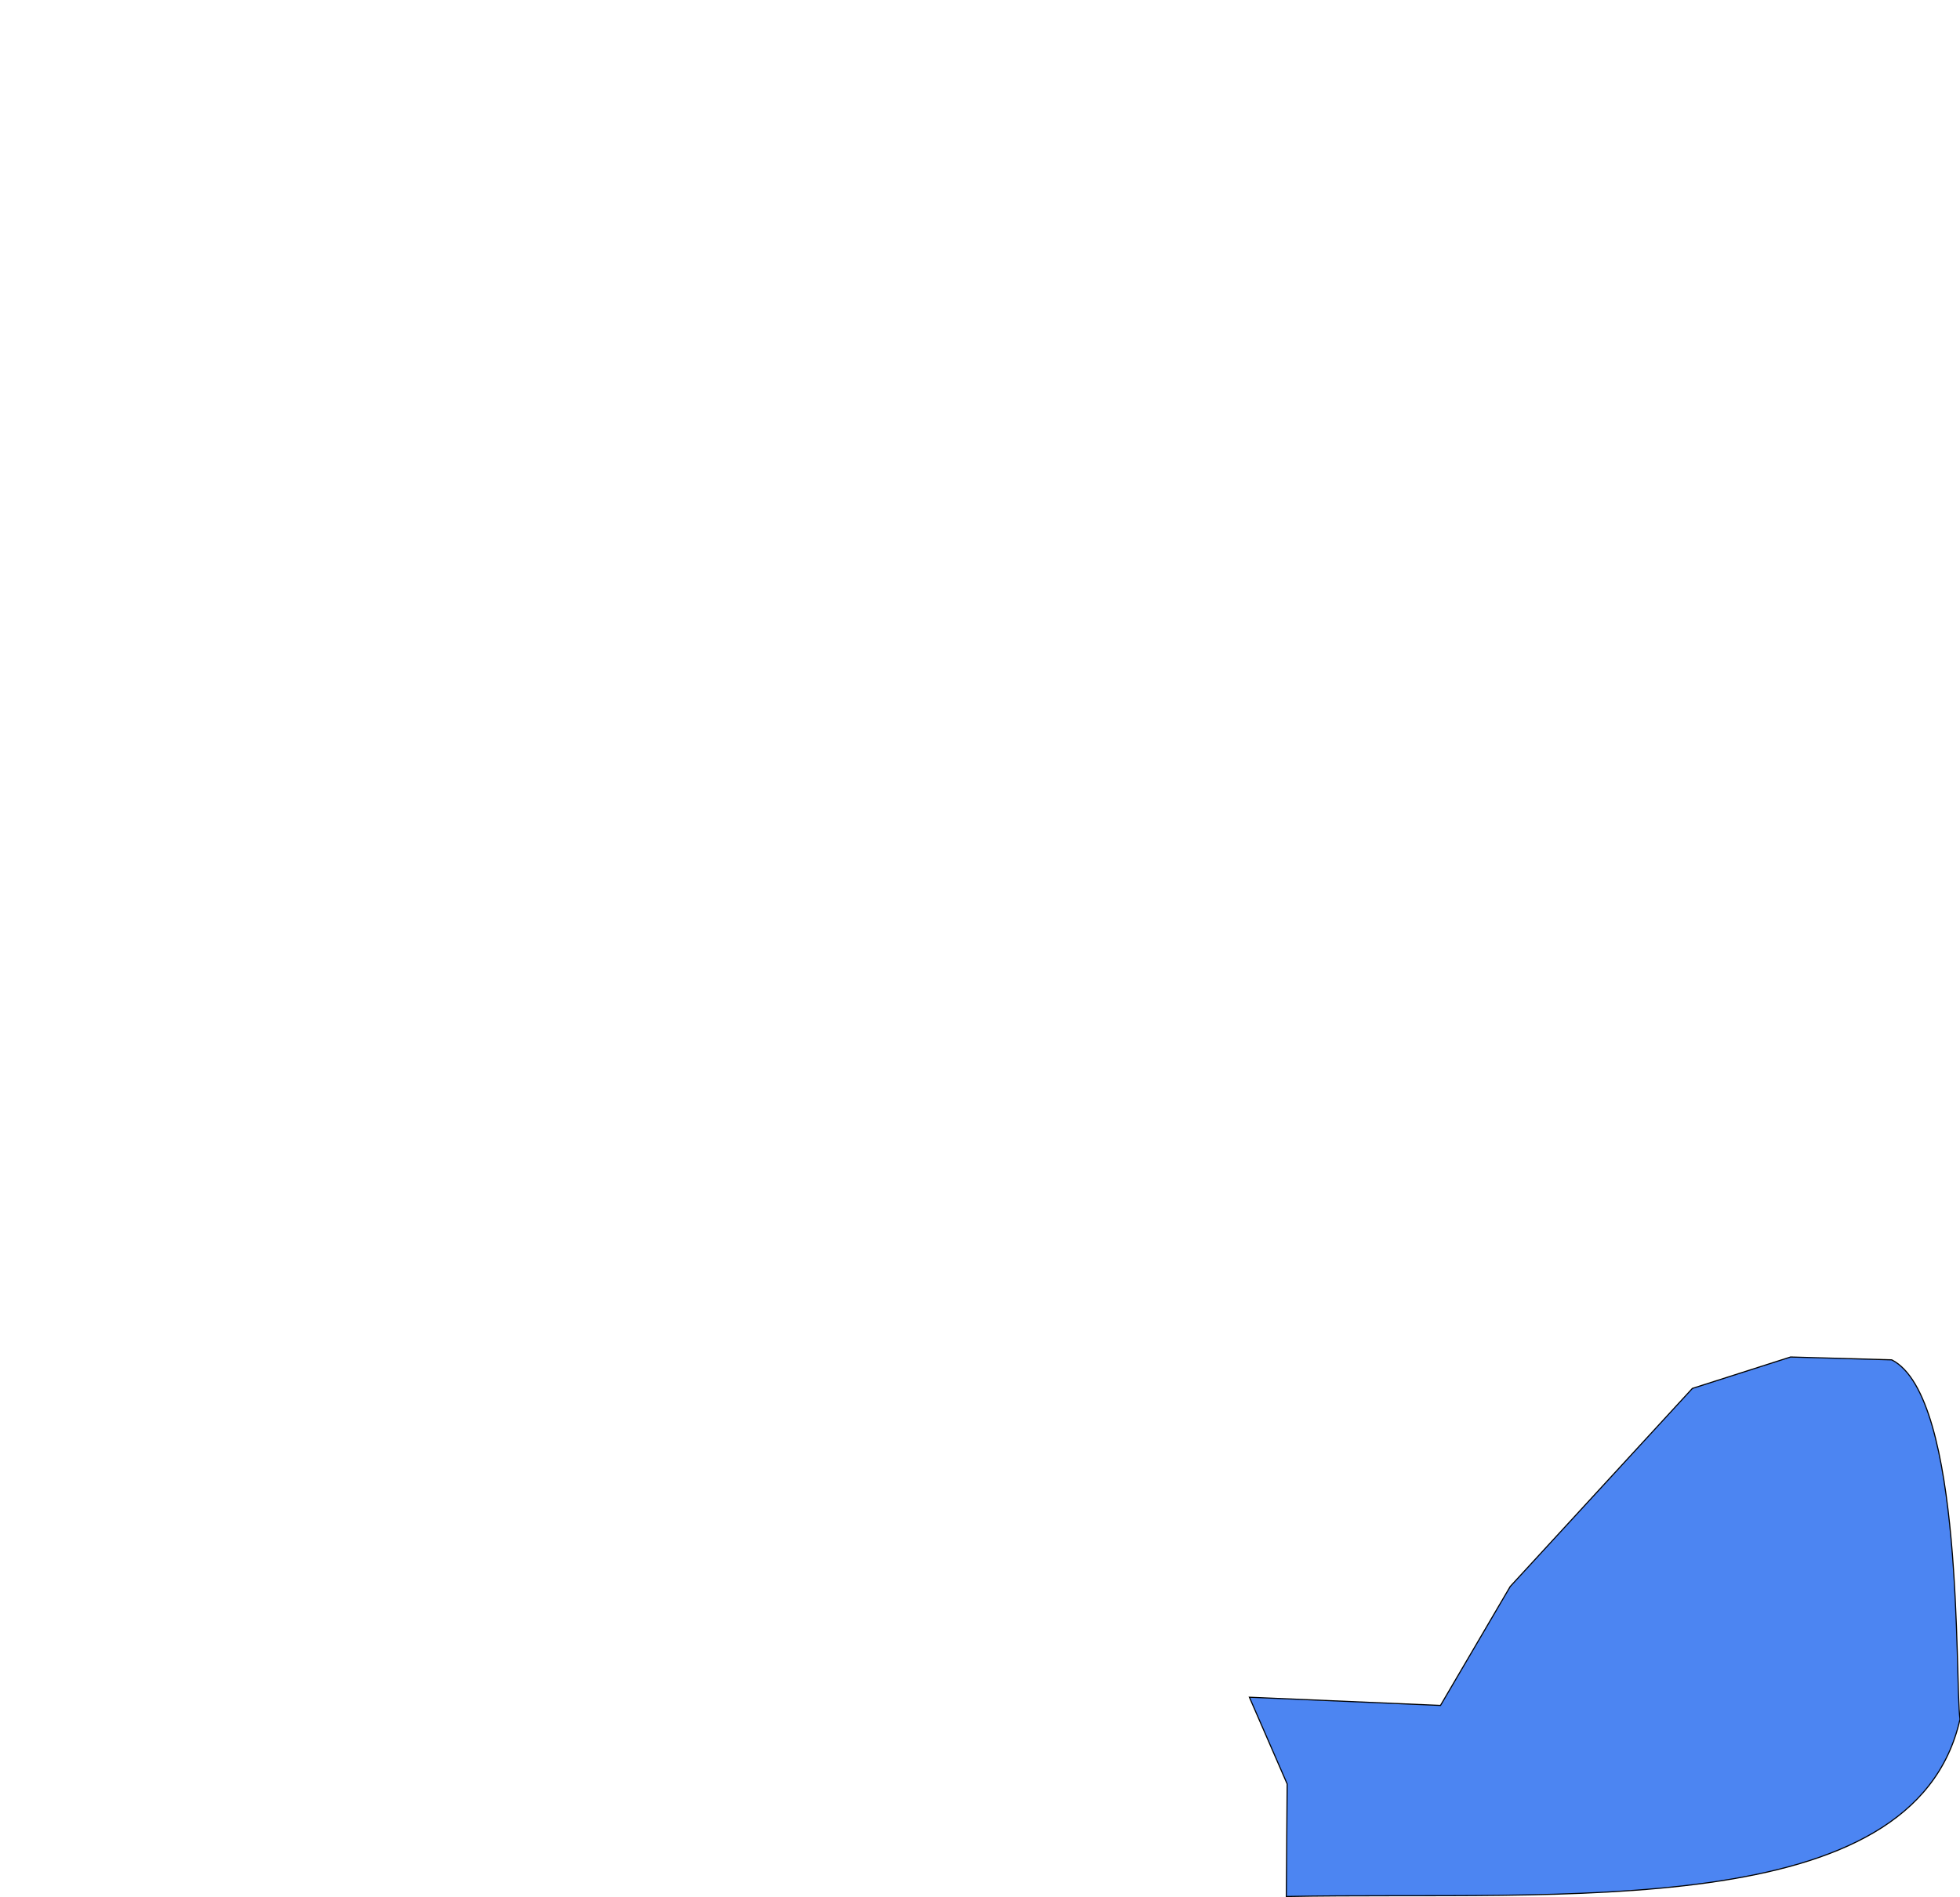
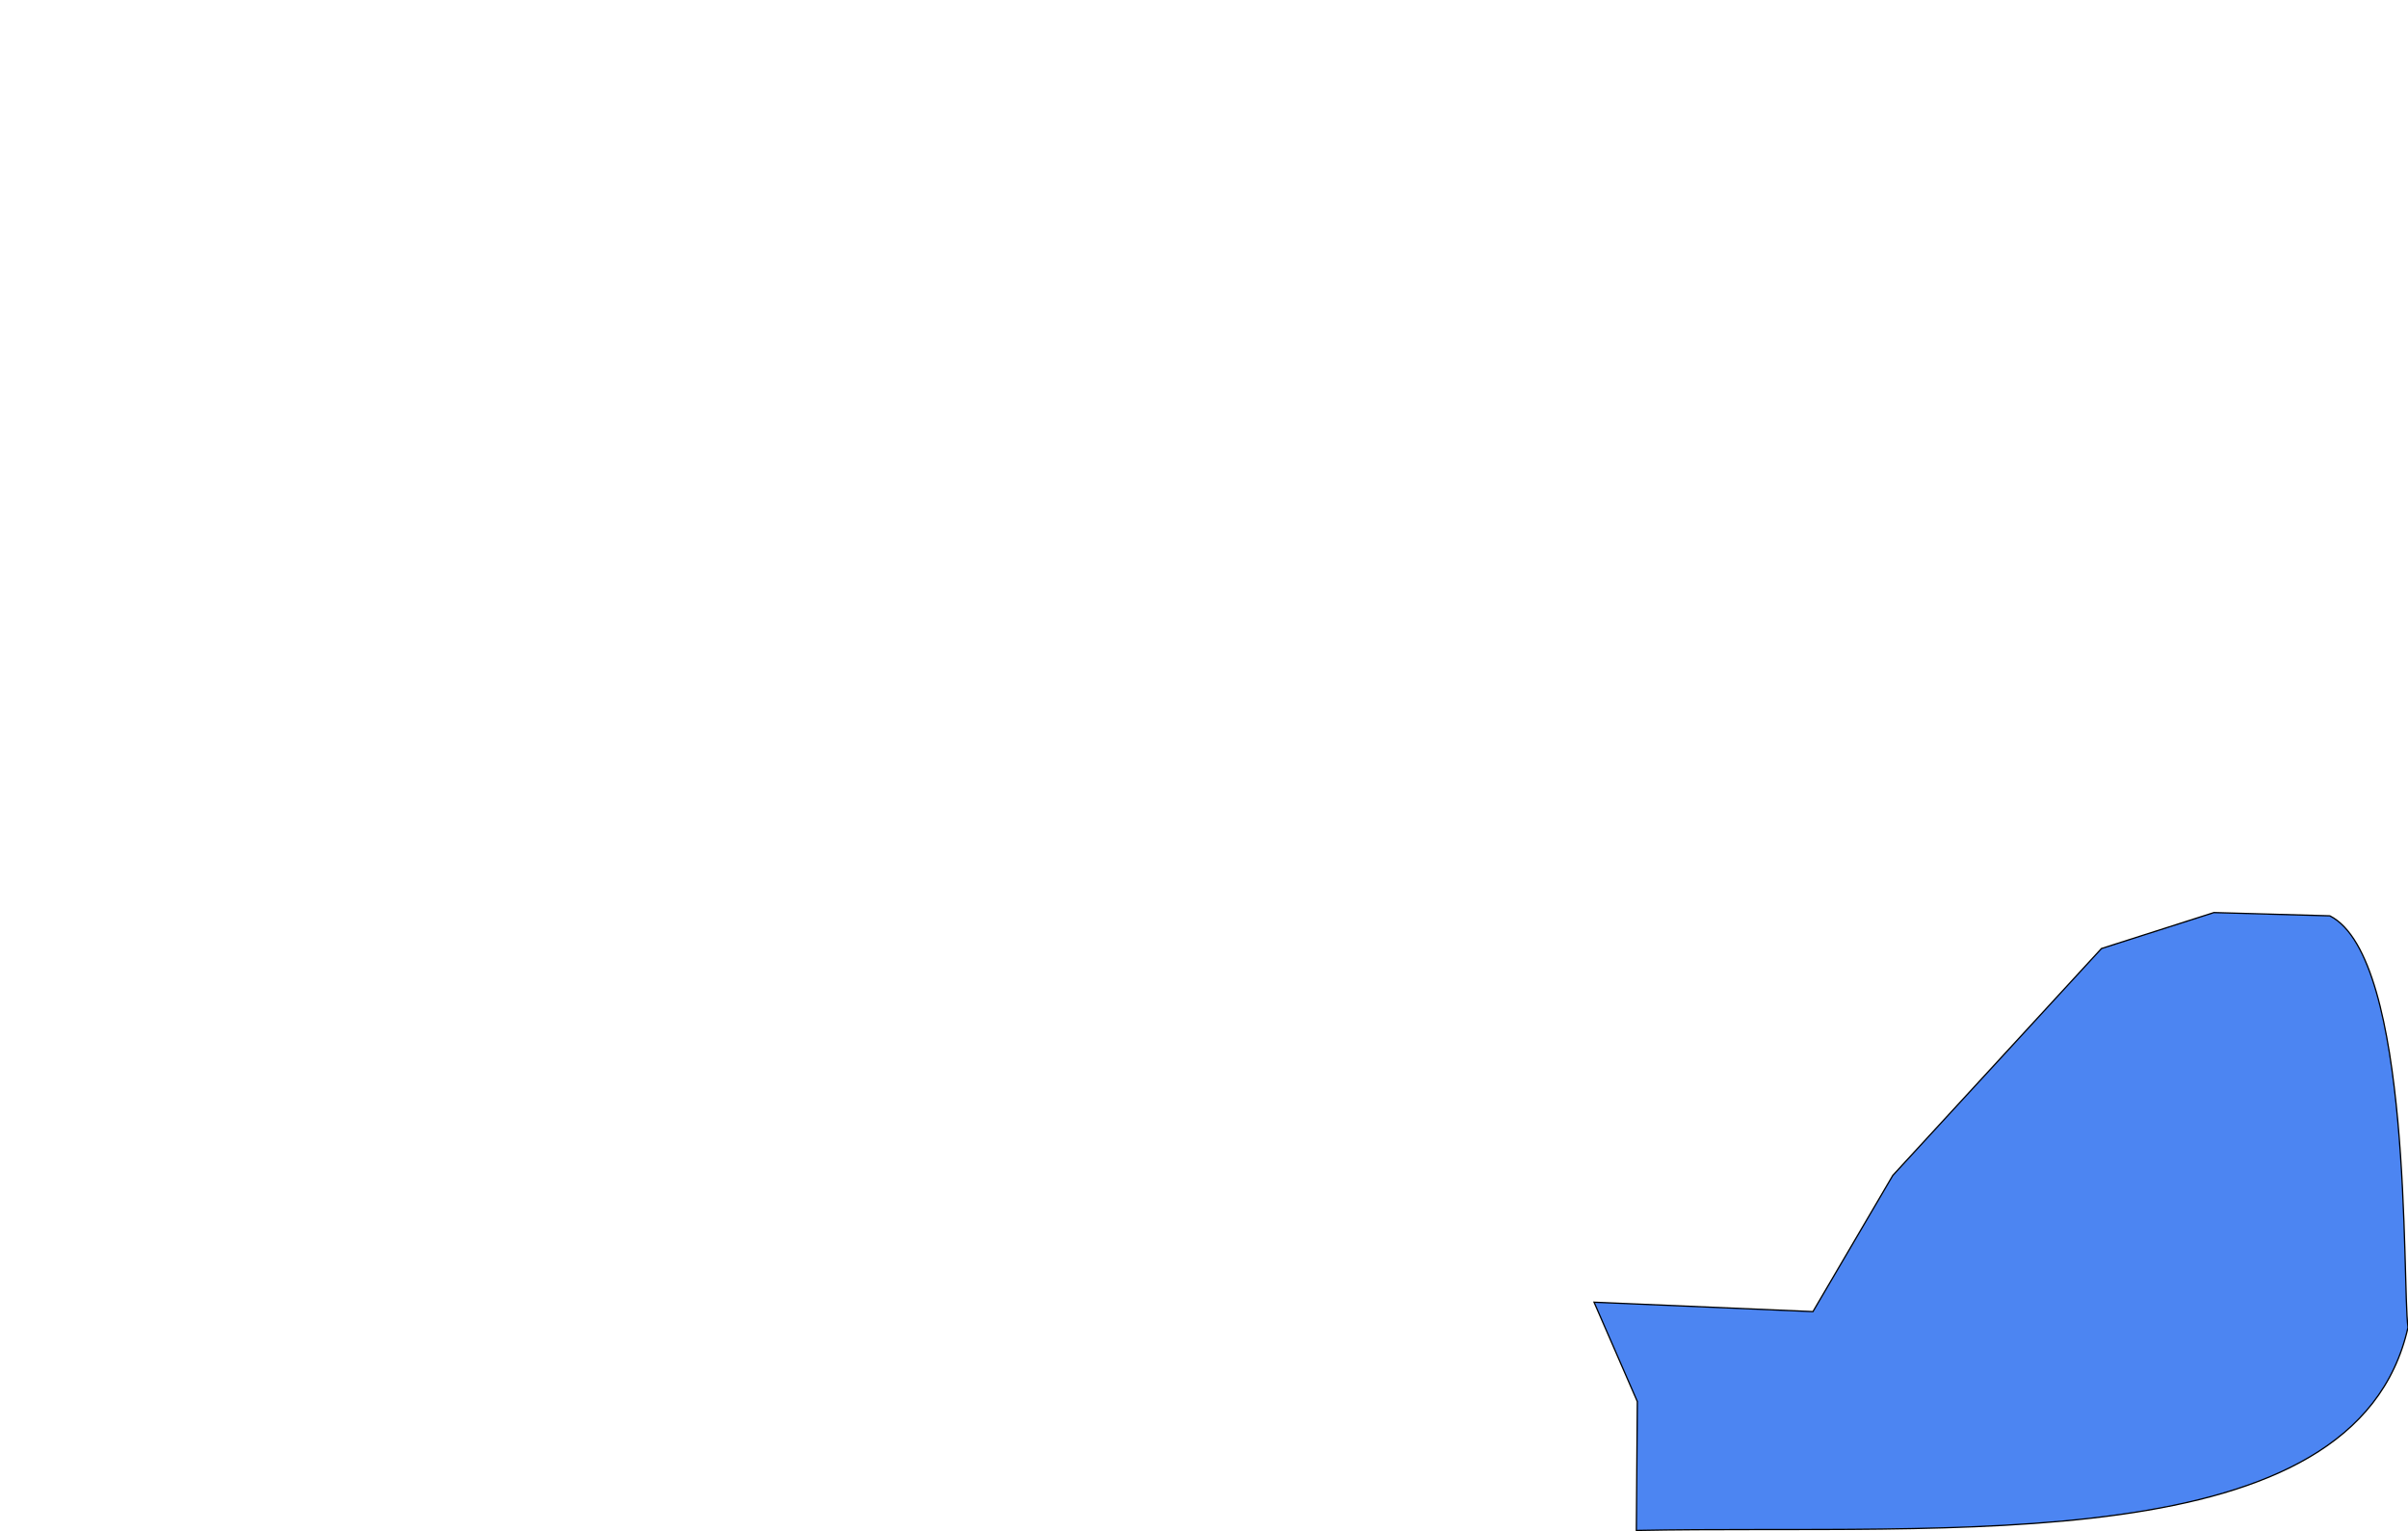
<svg>
-   <path id="timor_sea" style="fill:#4c85f2;" d="m 647.944,767.232 31.375,-53.519 81.93,-89.104 44.169,-14.129 45.517,1.283 c 32.644,16.659 28.305,144.51 30.69,161.689 -20.763,92.056 -179.483,77.316 -303.027,79.739 l 0.38,-50.636 -16.995,-39.017 z" stroke-width="0.5" stroke="#000000" />
+   <path id="timor_sea" style="fill:#4c85f2;" d="m 711.944,515.232 31.375,-53.519 81.93,-89.104 44.169,-14.129 45.517,1.283 c 32.644,16.659 28.305,144.51 30.69,161.689 -20.763,92.056 -179.483,77.316 -303.027,79.739 l 0.38,-50.636 -16.995,-39.017 z" stroke-width="0.5" stroke="#000000" />
</svg>
